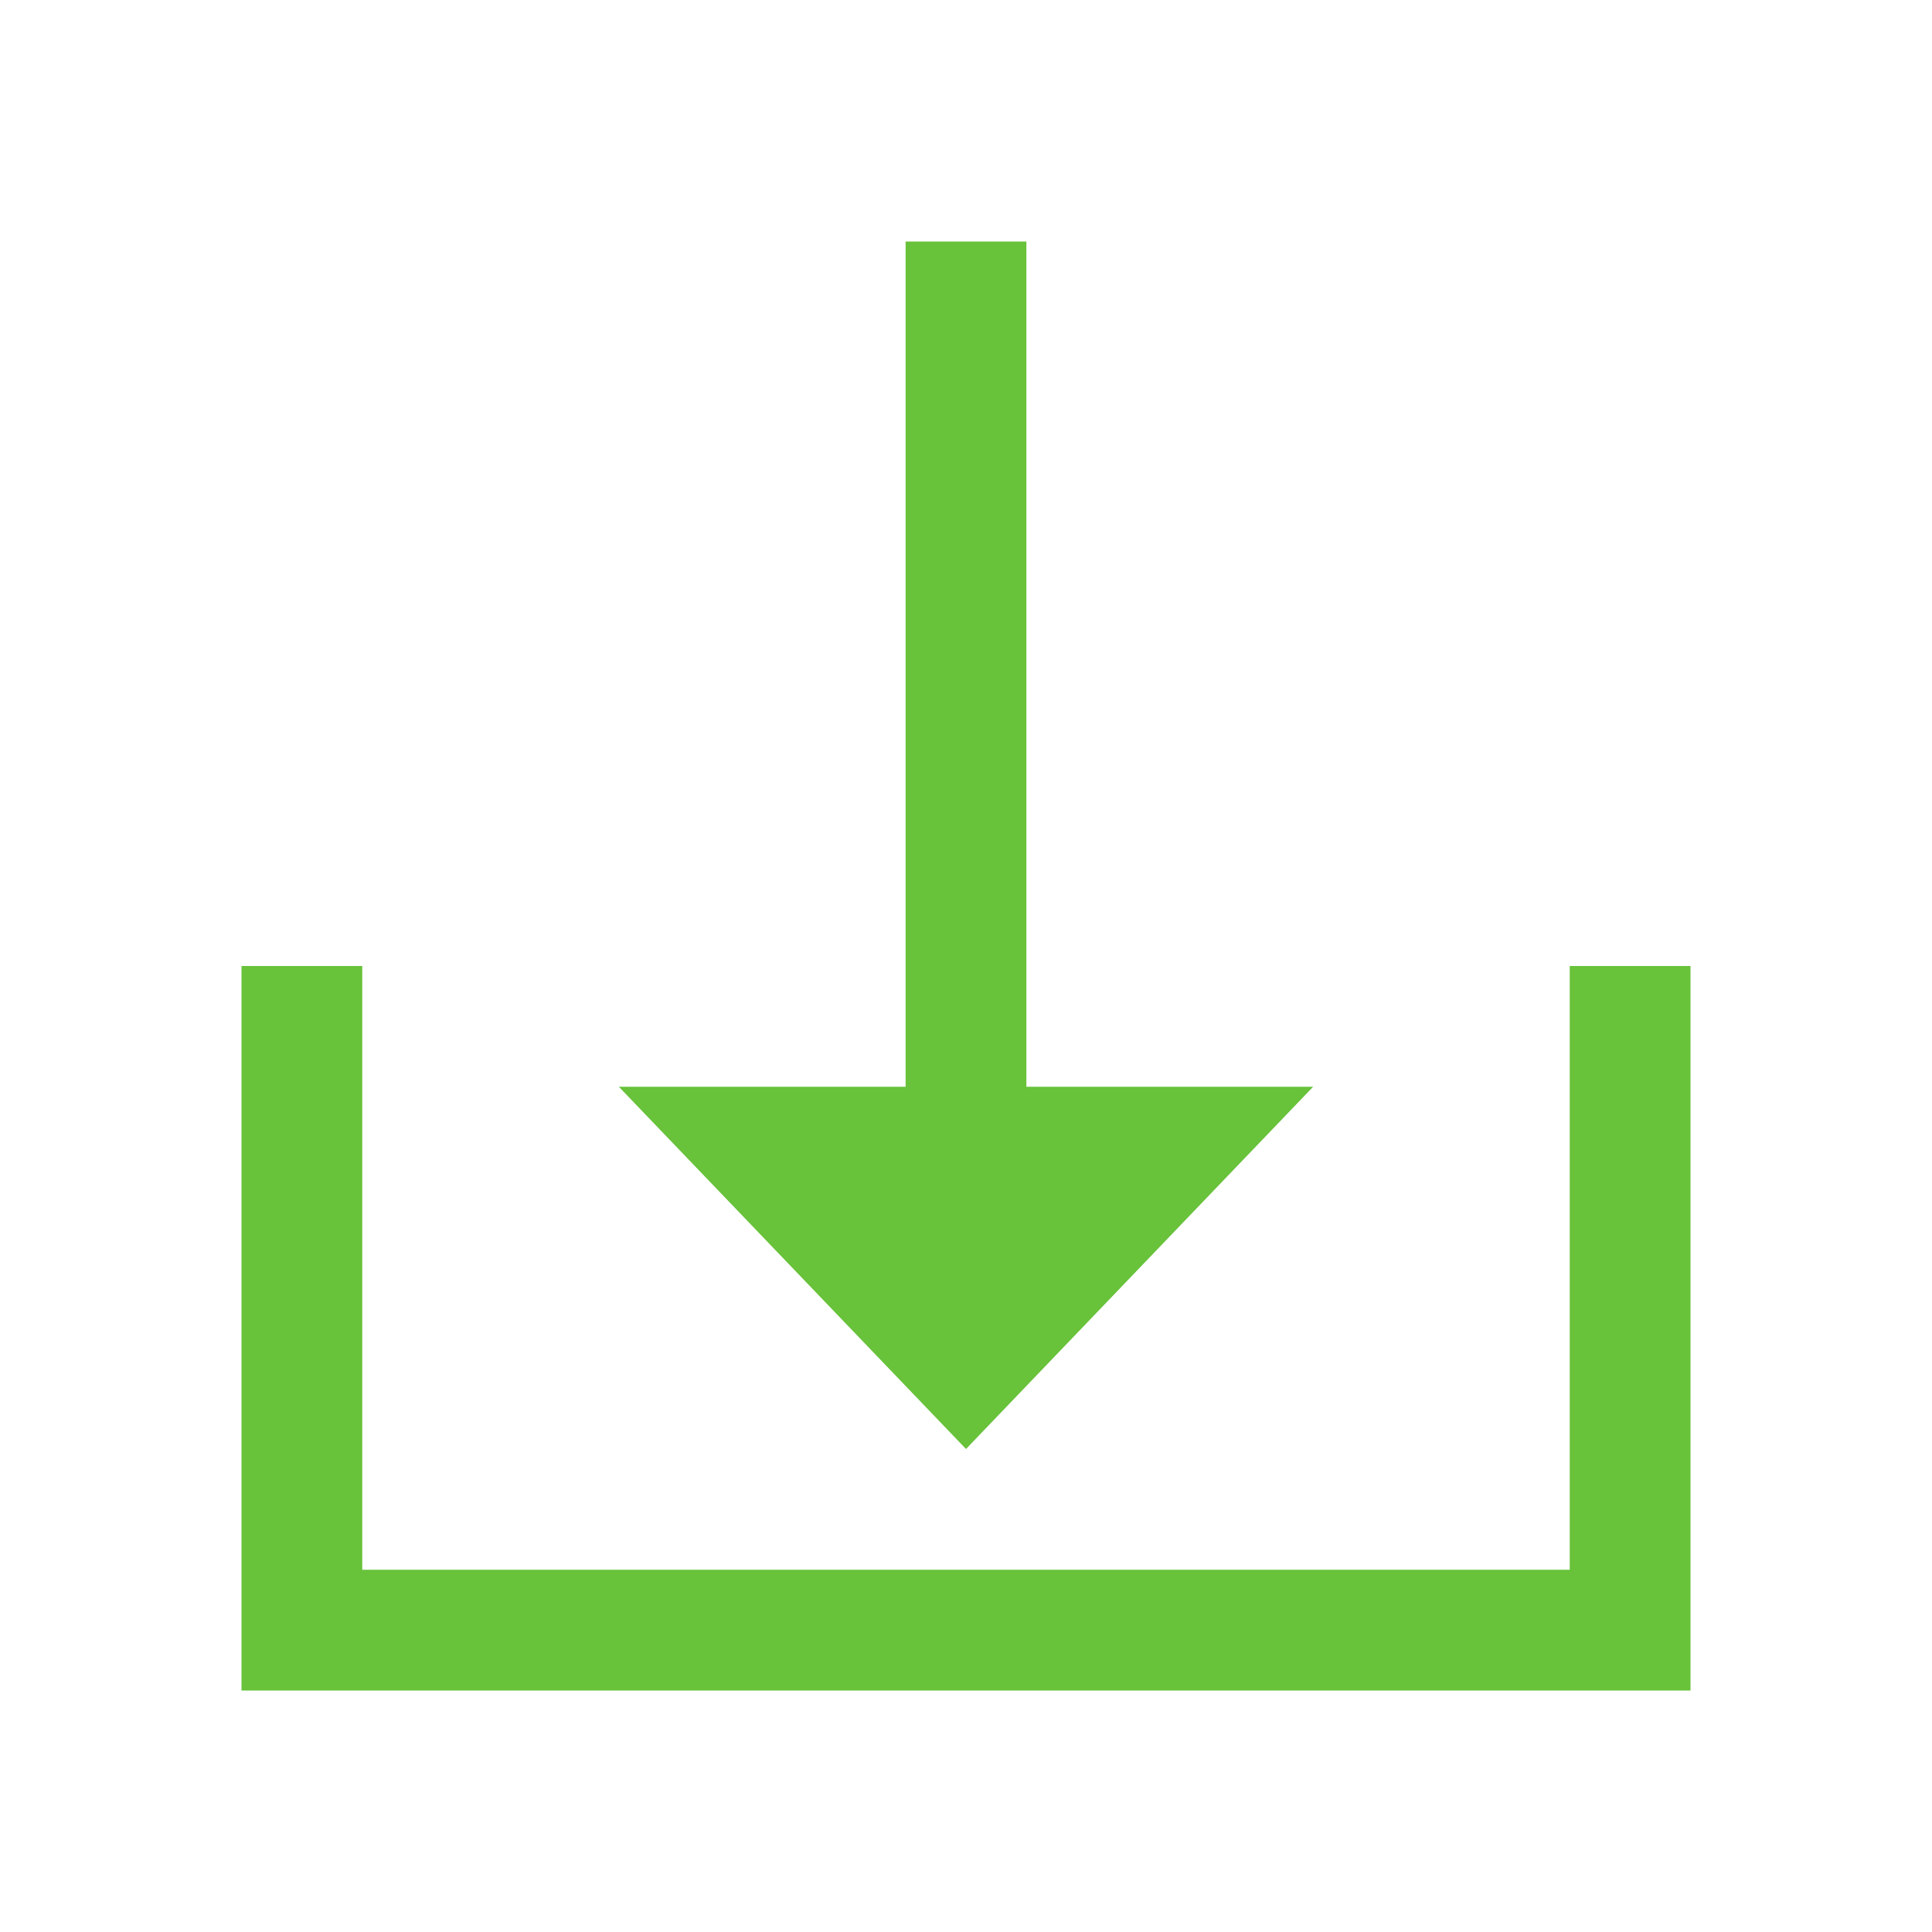
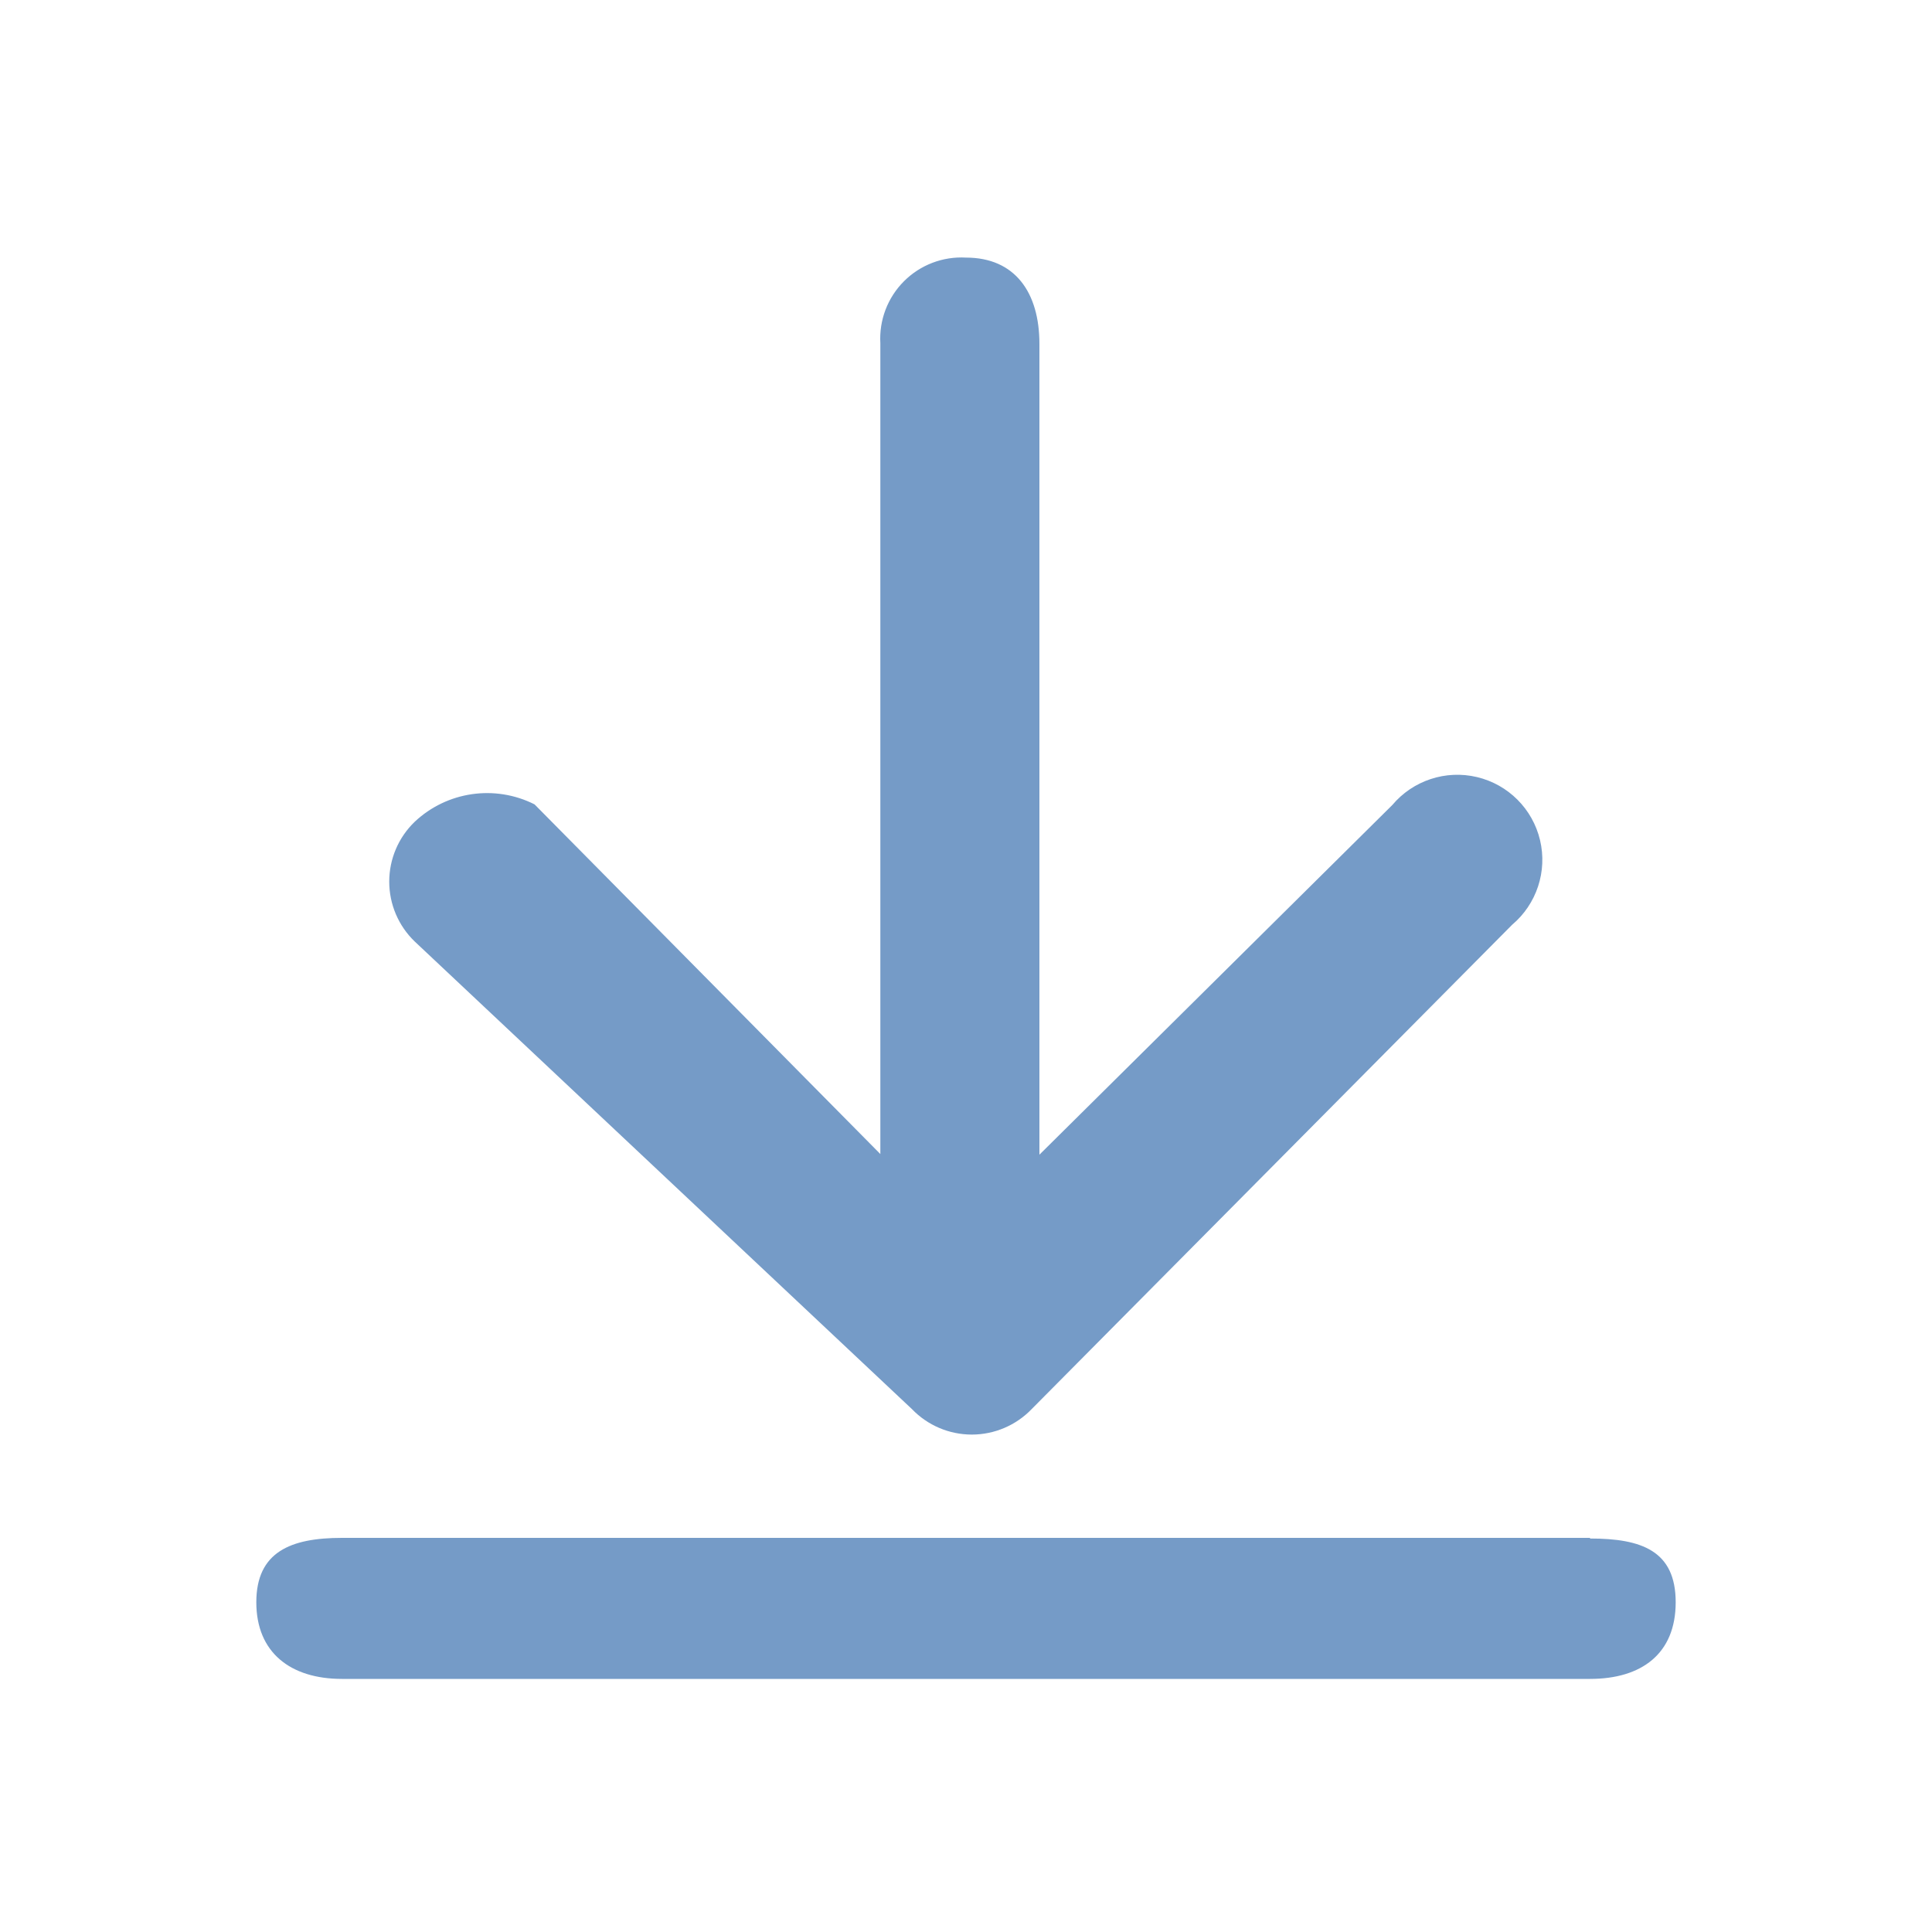
- <svg xmlns="http://www.w3.org/2000/svg" t="1672137126946" class="icon" viewBox="0 0 1024 1024" version="1.1" p-id="5939" width="200" height="200">
-   <path d="M328 576h152V128h64v448h152L512 768 328 576z m568-64h-64v320H192V512h-64v384h768V512z" p-id="5940" fill="#68c23a" />
+ <svg xmlns="http://www.w3.org/2000/svg" class="icon" viewBox="0 0 1024 1024" version="1.1" width="200" height="200">
+   <path d="M483.328 746.837a44.032 44.032 0 0 0 63.488 0l254.635-256.683a45.056 45.056 0 1 0-63.488-63.488l-187.051 185.344V182.272c0-27.307-12.971-45.739-38.912-45.739a43.008 43.008 0 0 0-45.397 45.397v429.739L283.307 426.325a55.979 55.979 0 0 0-63.488 9.216 44.032 44.032 0 0 0 0 63.488z m359.424 68.267H181.248c-27.307 0-45.397 7.509-45.397 34.133s18.091 40.619 45.397 40.619h661.504c27.307 0 45.397-13.312 45.397-40.619s-18.091-33.792-45.397-33.792z" fill="#759bc7" />
</svg>
